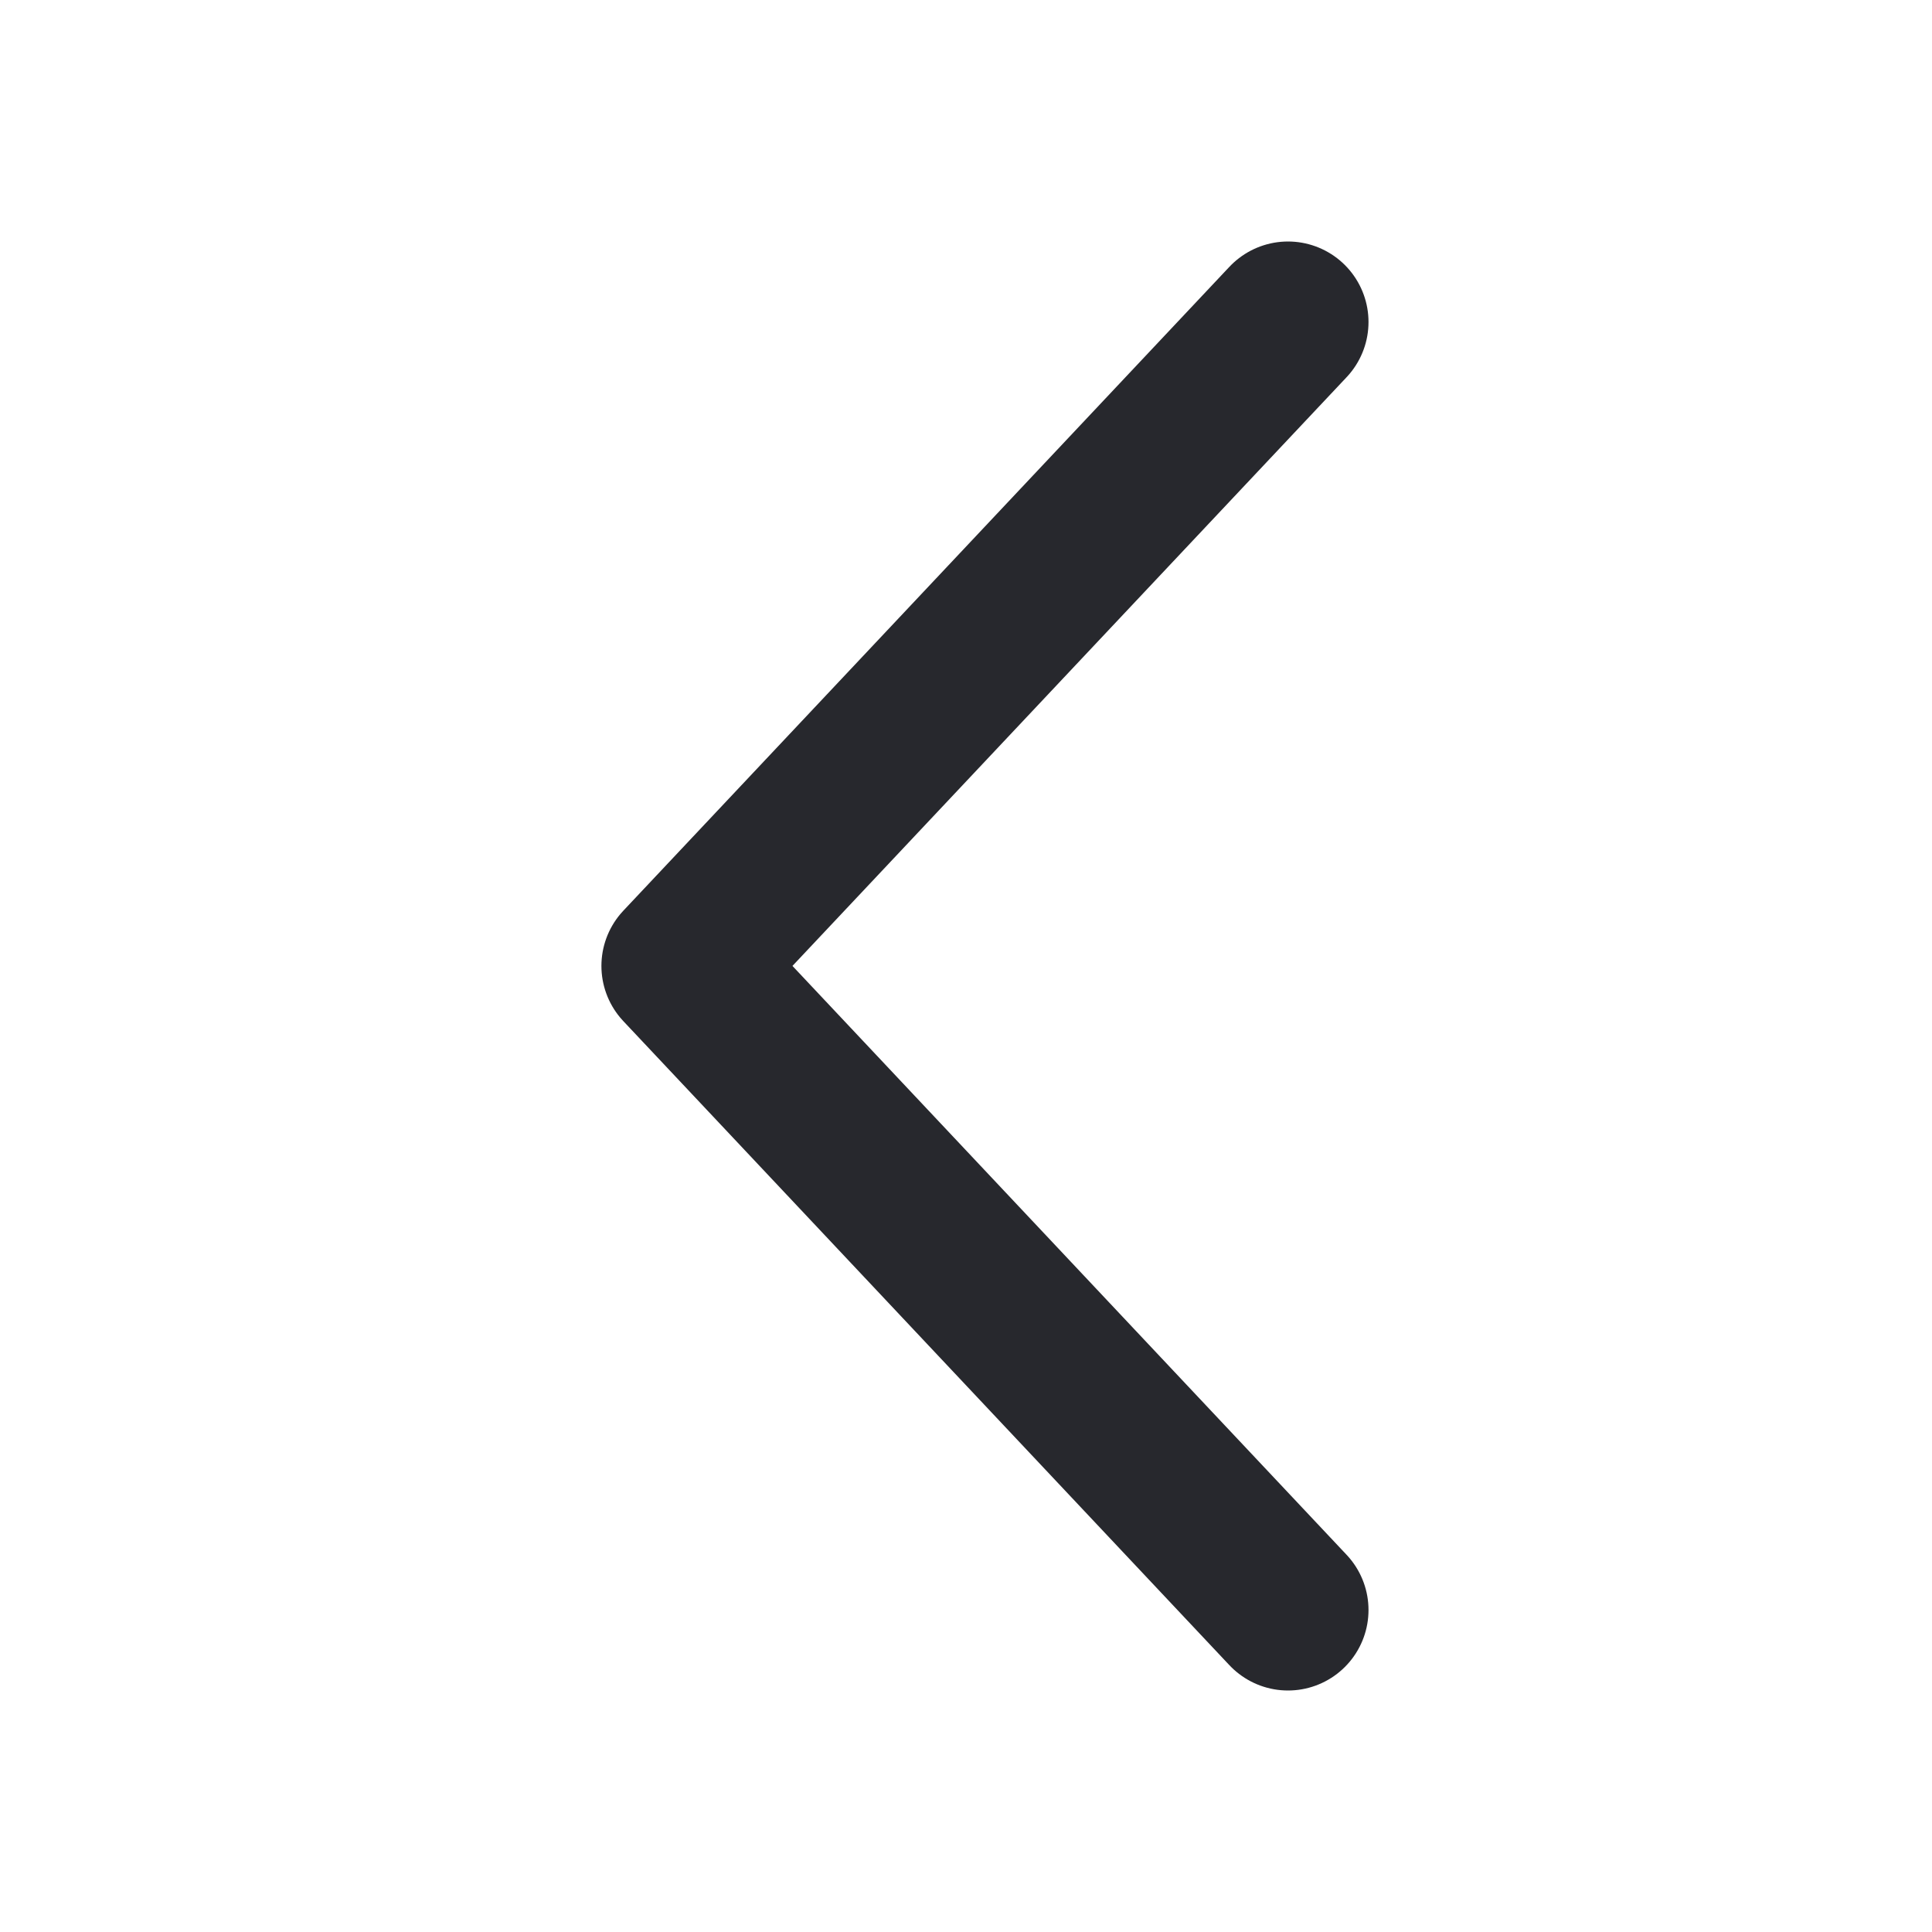
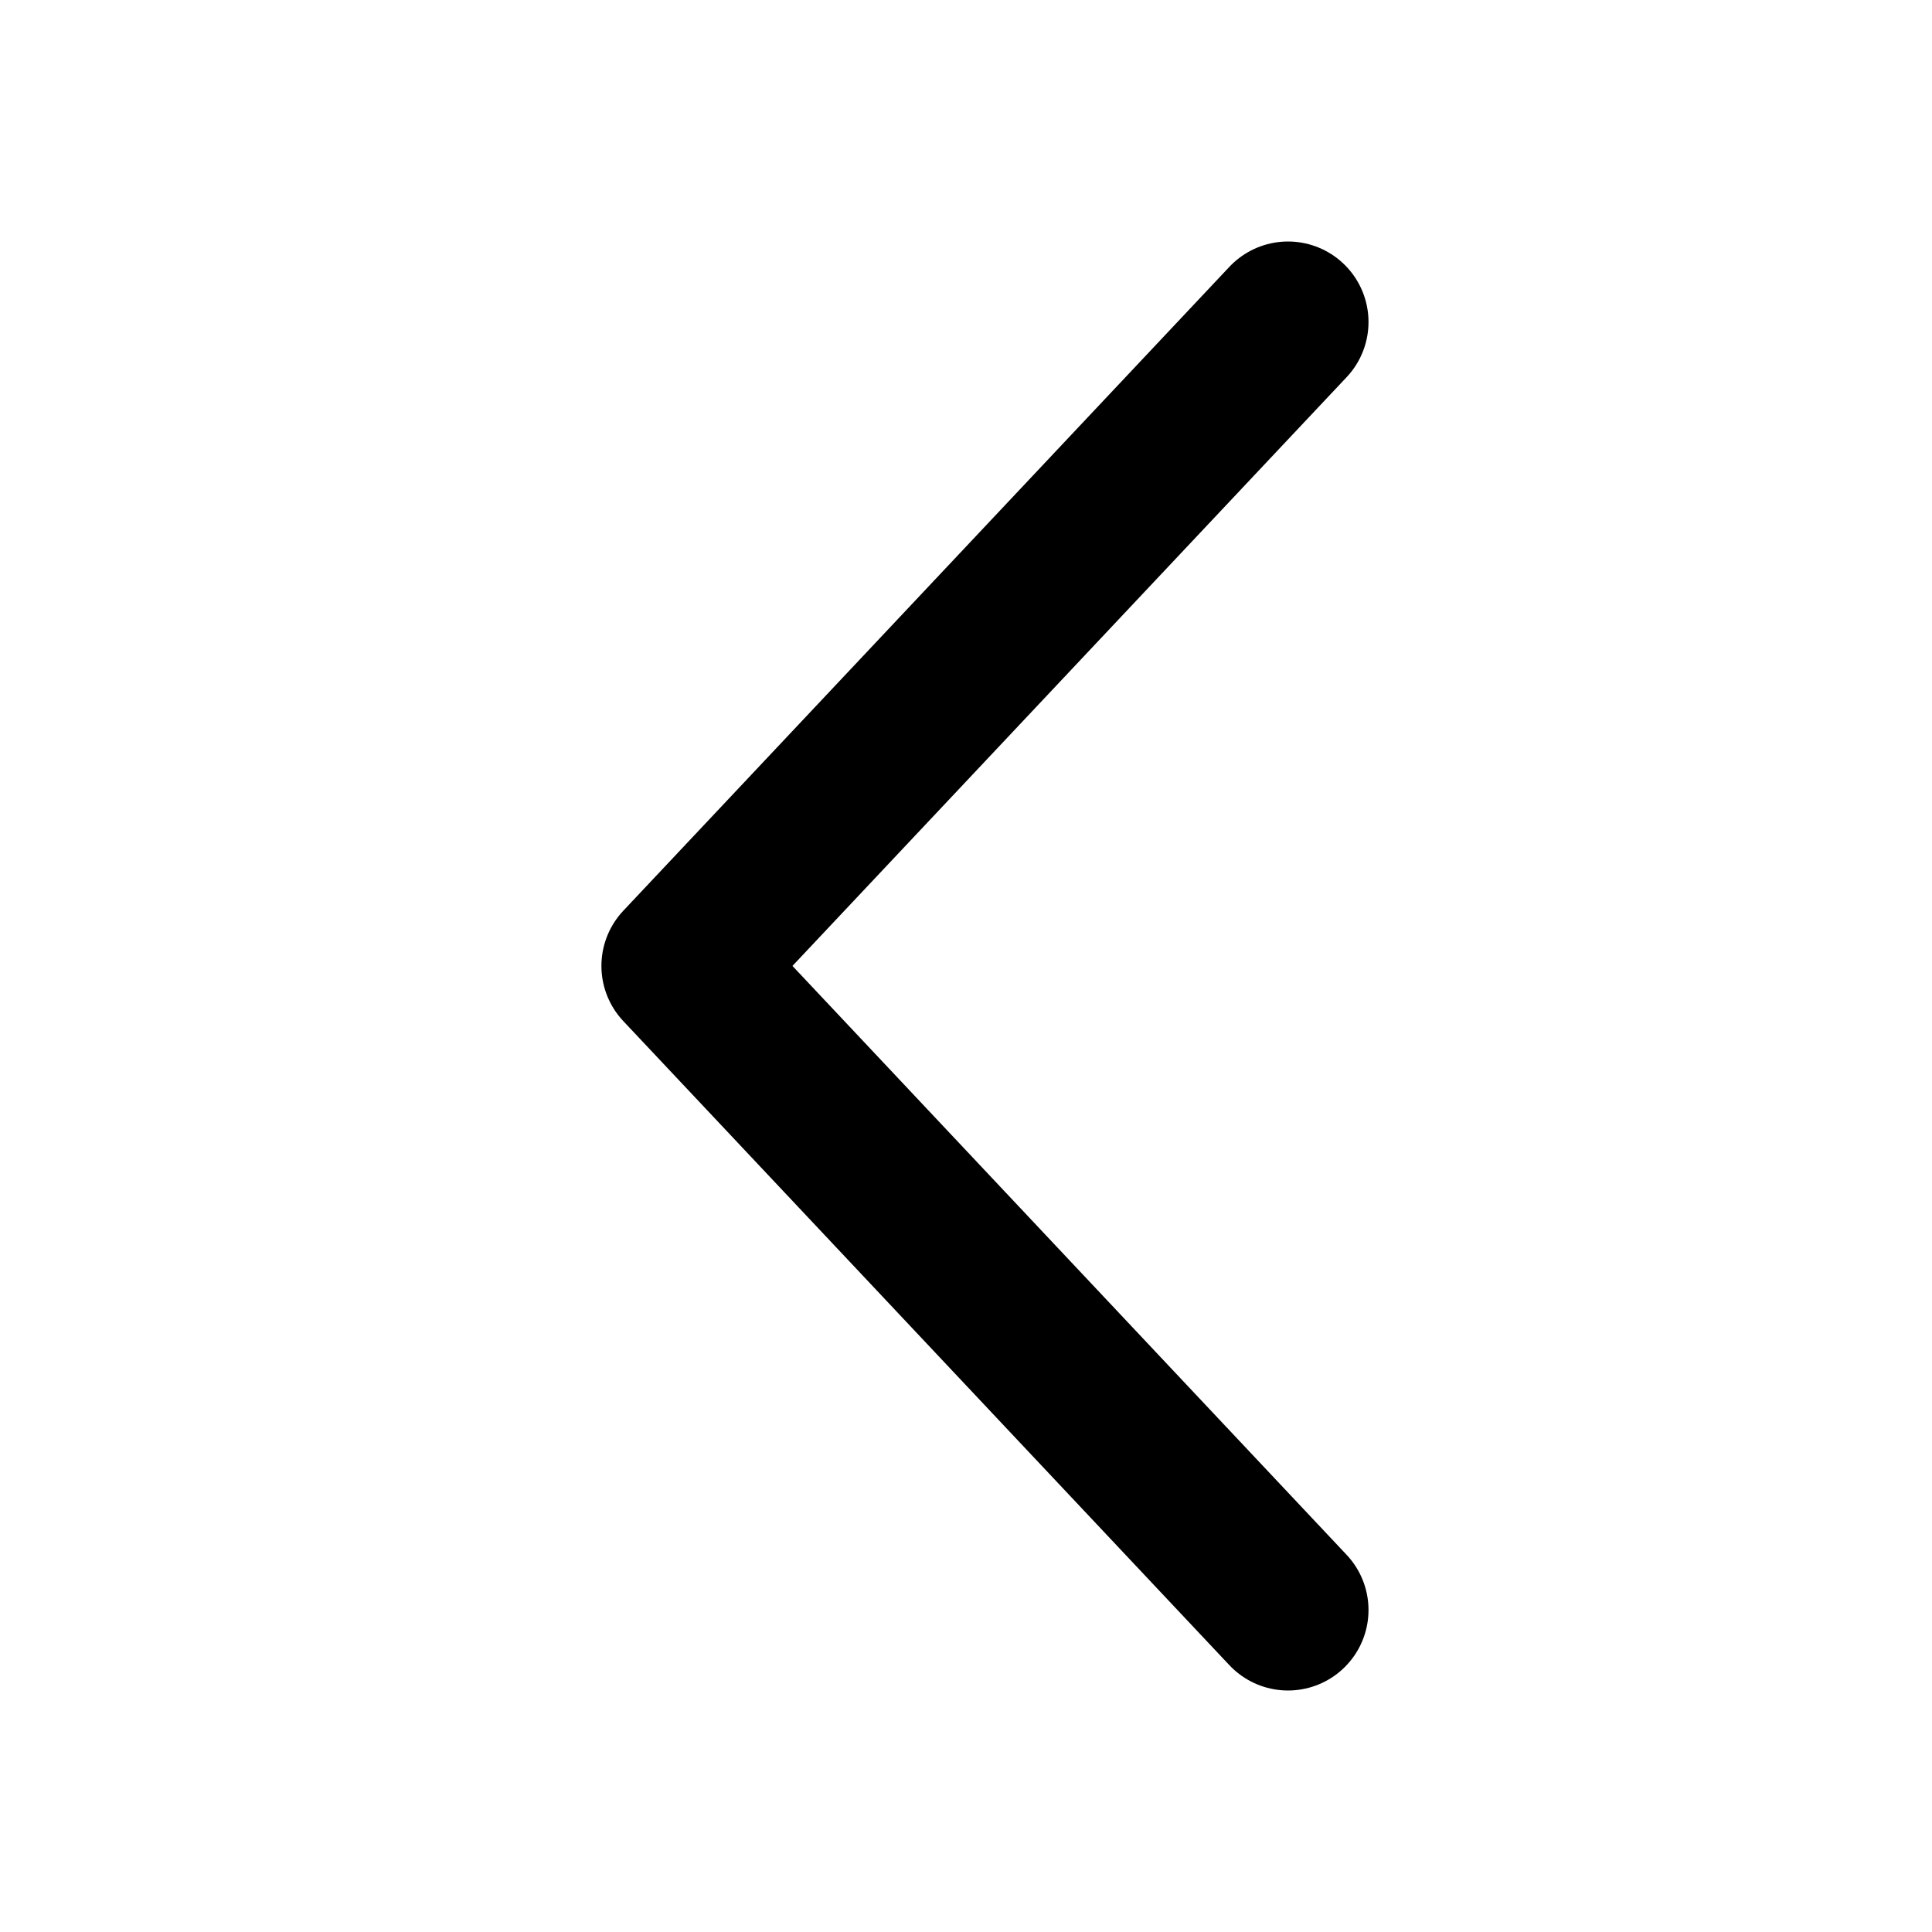
<svg xmlns="http://www.w3.org/2000/svg" width="24" height="24" viewBox="0 0 24 24" fill="none">
-   <path d="M16 20L8.471 11.999L16 4" stroke="#27282D" style="stroke:#27282D;stroke:color(display-p3 0.151 0.158 0.178);stroke-opacity:1;" stroke-width="2" stroke-linecap="round" stroke-linejoin="round" />
+   <path d="M16 20L8.471 11.999L16 4" stroke="currentColor" style="stroke:currentColor;stroke-opacity:1;" stroke-width="2" stroke-linecap="round" stroke-linejoin="round" />
</svg>
